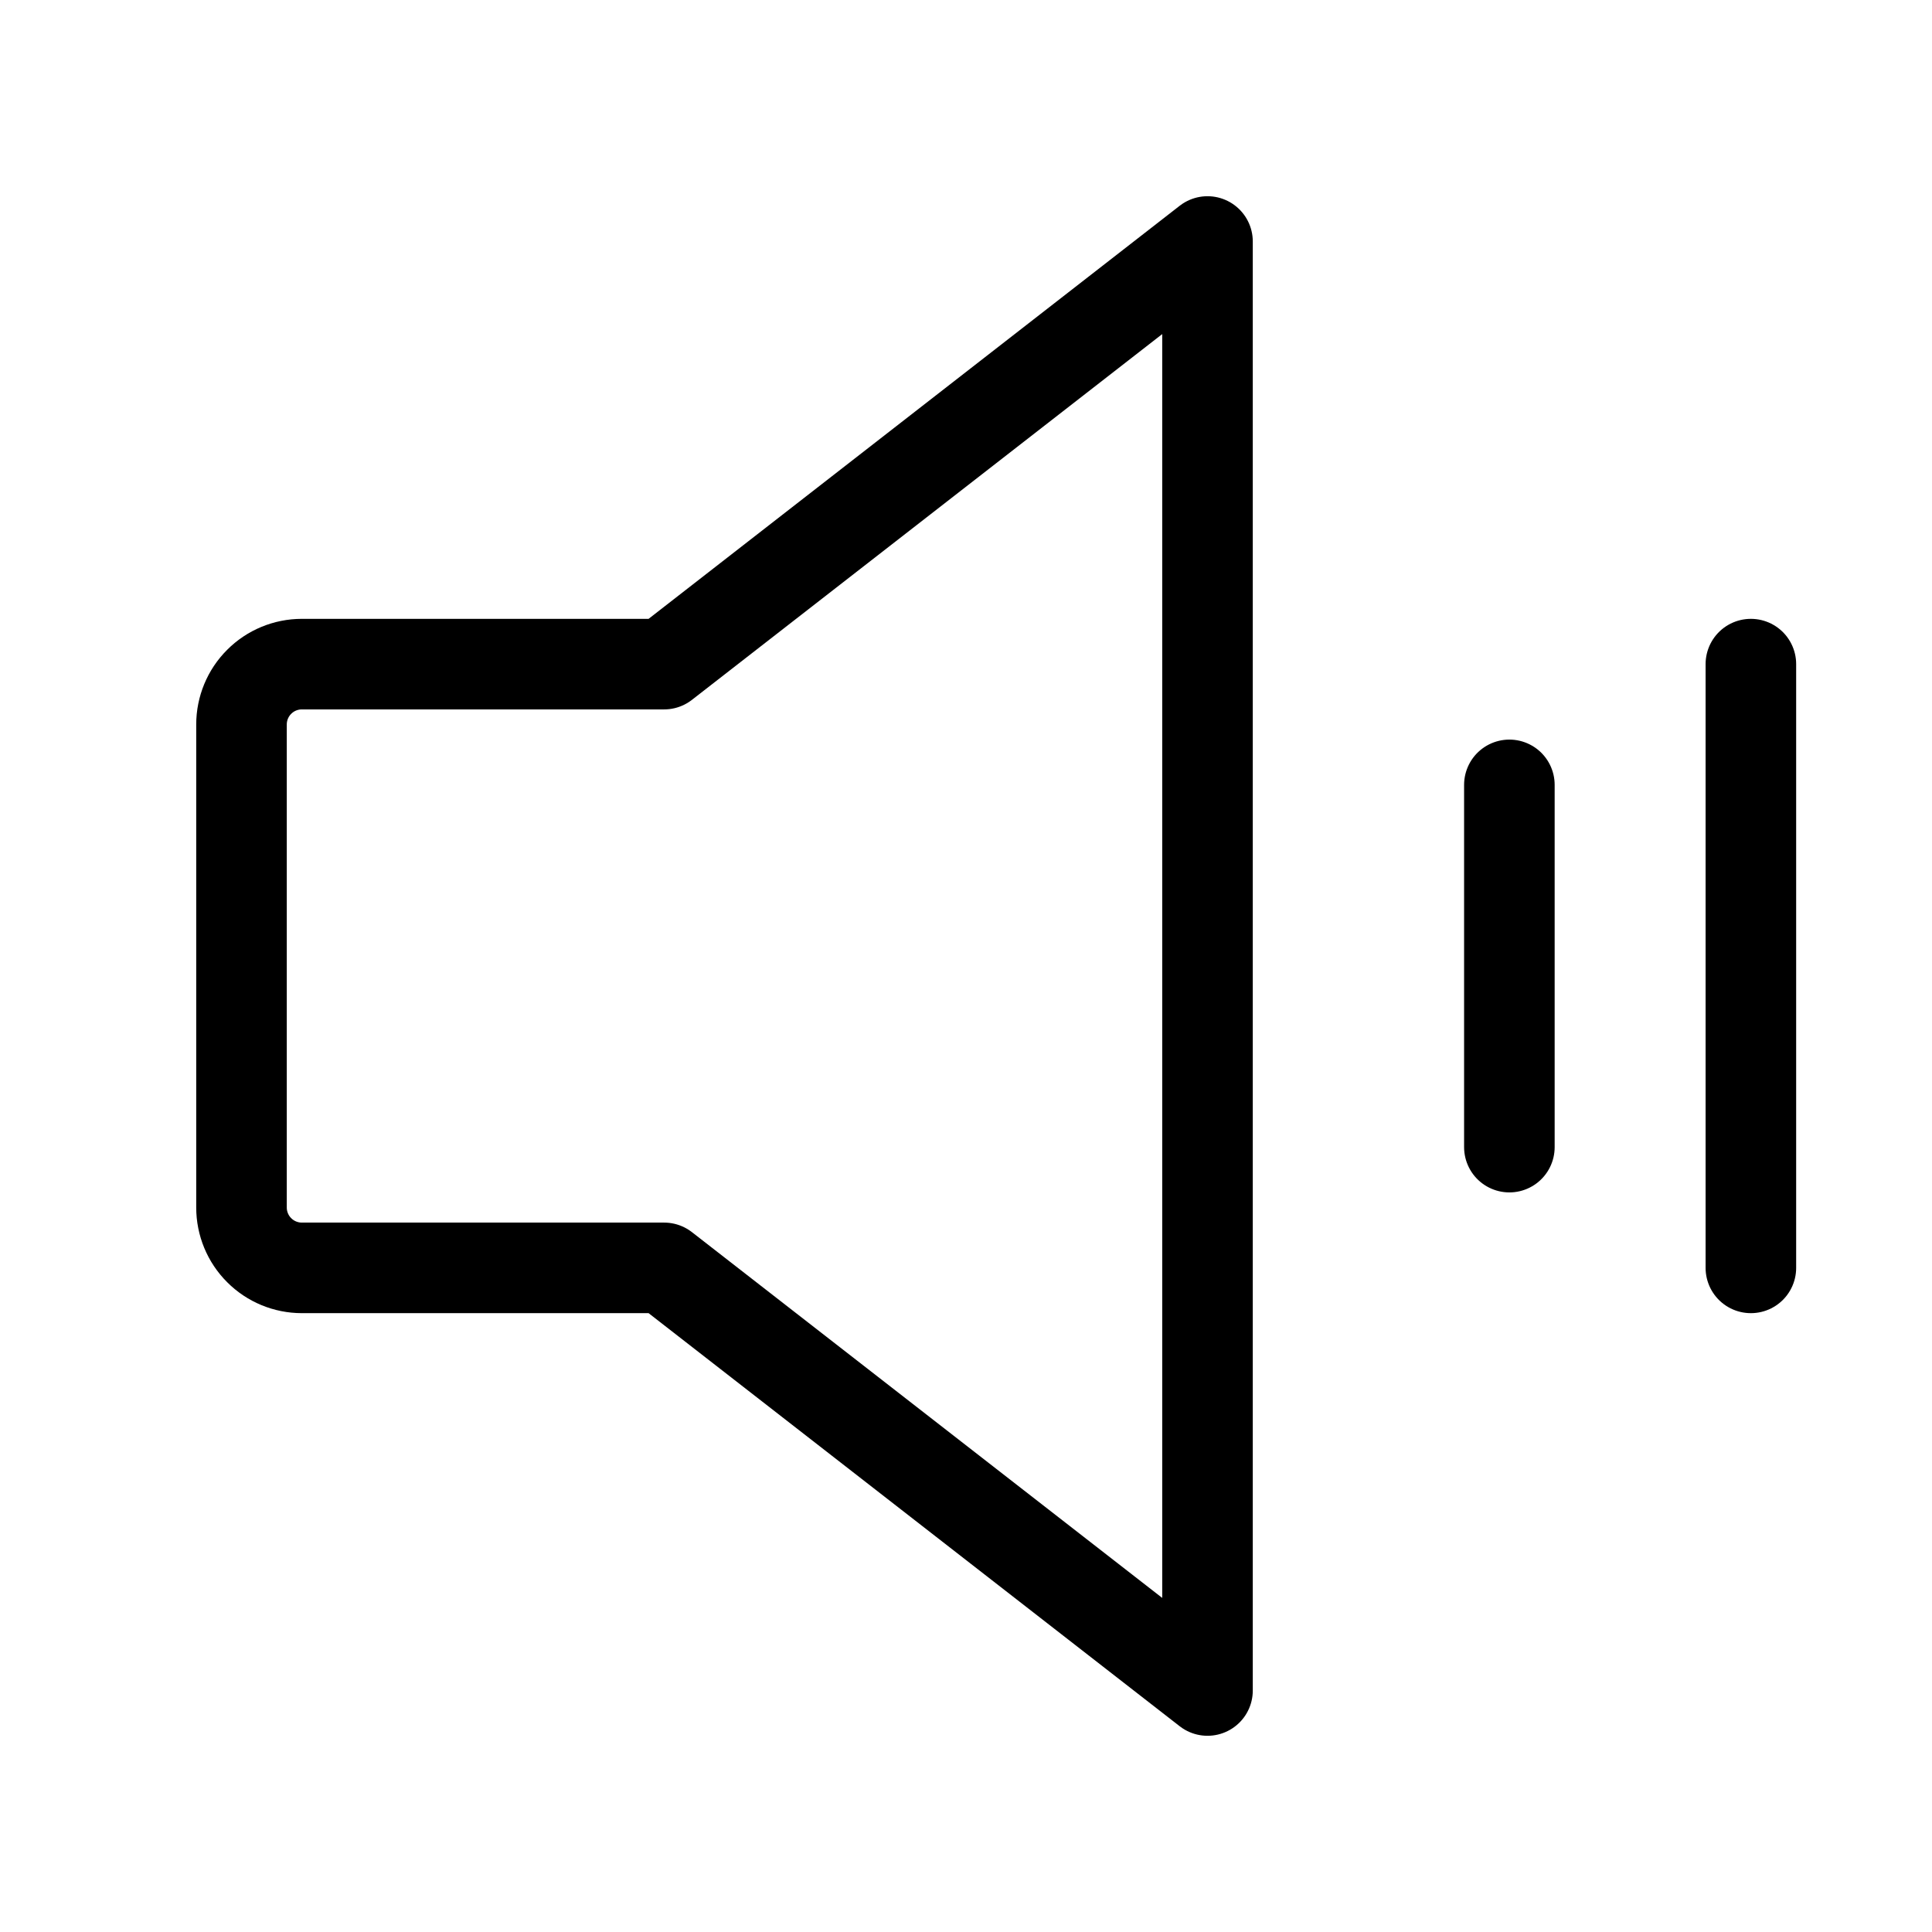
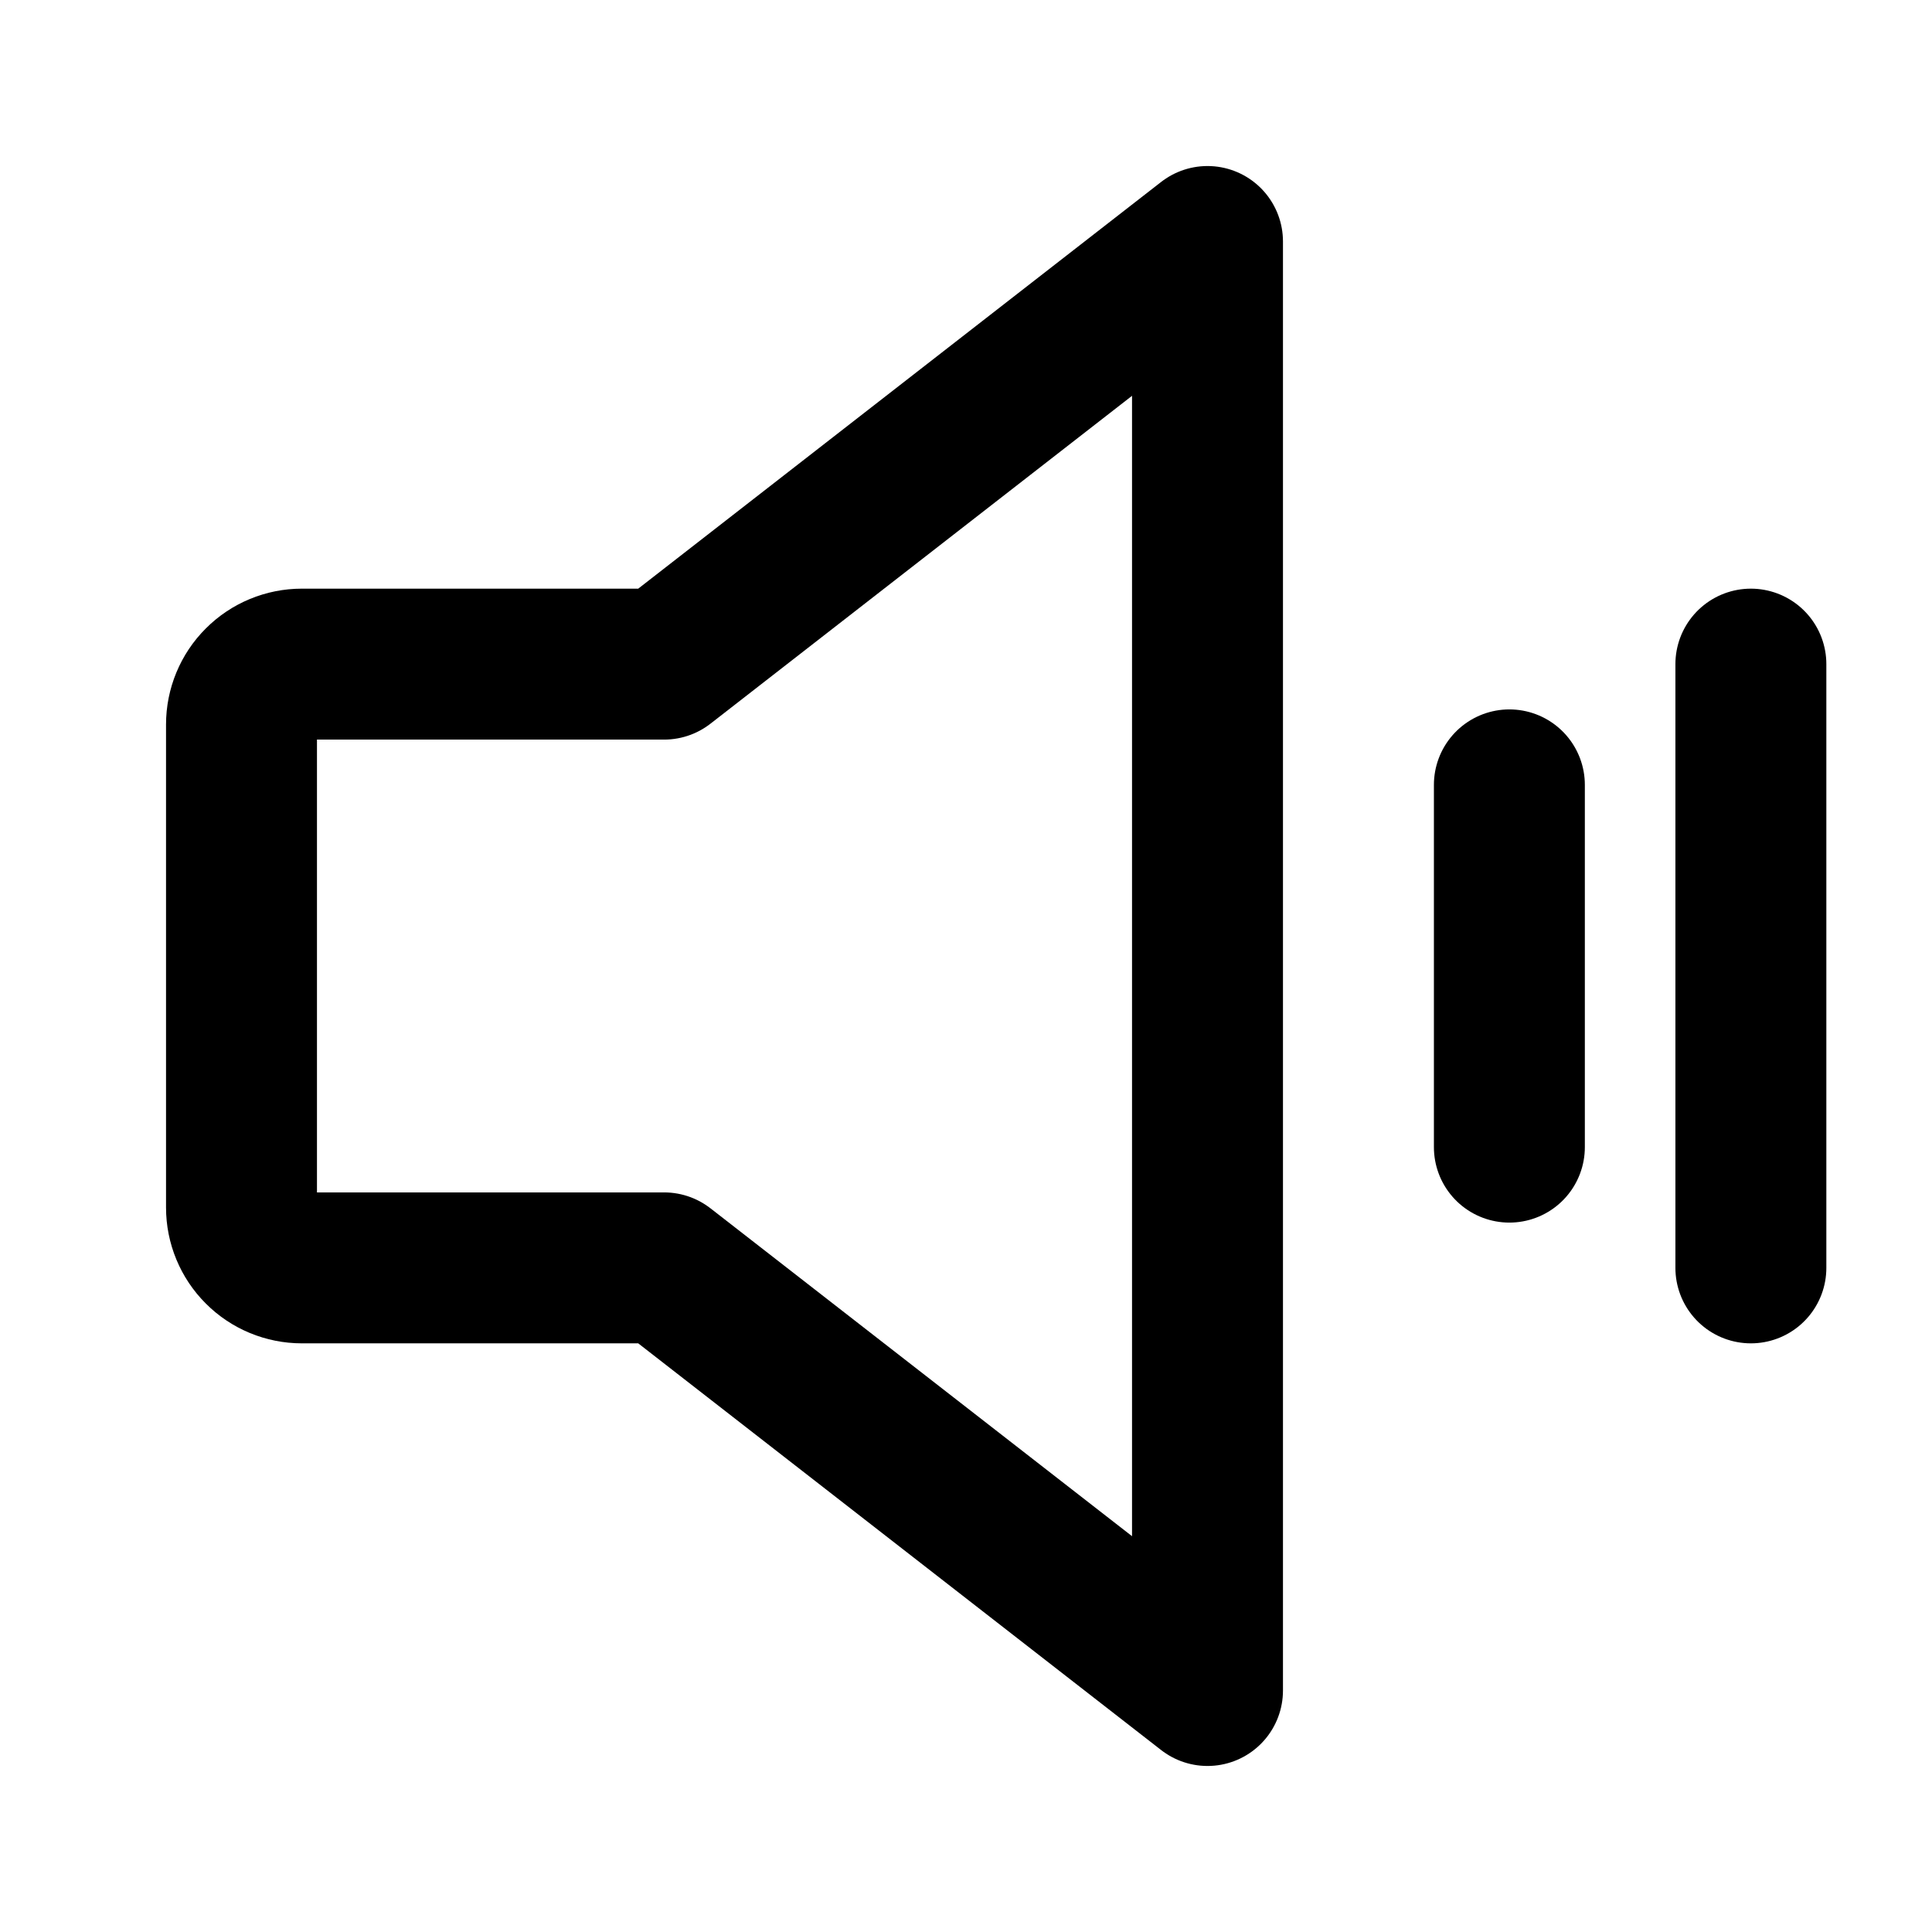
<svg xmlns="http://www.w3.org/2000/svg" width="32" height="32" viewBox="0 0 32 32" fill="none">
-   <path d="M11 21H5C4.735 21 4.48 20.895 4.293 20.707C4.105 20.52 4 20.265 4 20V12C4 11.735 4.105 11.48 4.293 11.293C4.48 11.105 4.735 11 5 11H11L20 4V28L11 21Z" stroke="black" stroke-width="1.5" stroke-linecap="round" stroke-linejoin="round" />
-   <path d="M25 13V19" stroke="black" stroke-width="1.5" stroke-linecap="round" stroke-linejoin="round" />
-   <path d="M29 11V21" stroke="black" stroke-width="1.5" stroke-linecap="round" stroke-linejoin="round" />
+   <path d="M11 21H5C4.735 21 4.48 20.895 4.293 20.707C4.105 20.52 4 20.265 4 20V12C4 11.735 4.105 11.48 4.293 11.293C4.48 11.105 4.735 11 5 11H11L20 4V28L11 21Z" stroke="black" stroke-width="2.5" stroke-linecap="round" stroke-linejoin="round" />
+   <path d="M25 13V19" stroke="black" stroke-width="2.5" stroke-linecap="round" stroke-linejoin="round" />
+   <path d="M29 11V21" stroke="black" stroke-width="2.5" stroke-linecap="round" stroke-linejoin="round" />
</svg>
